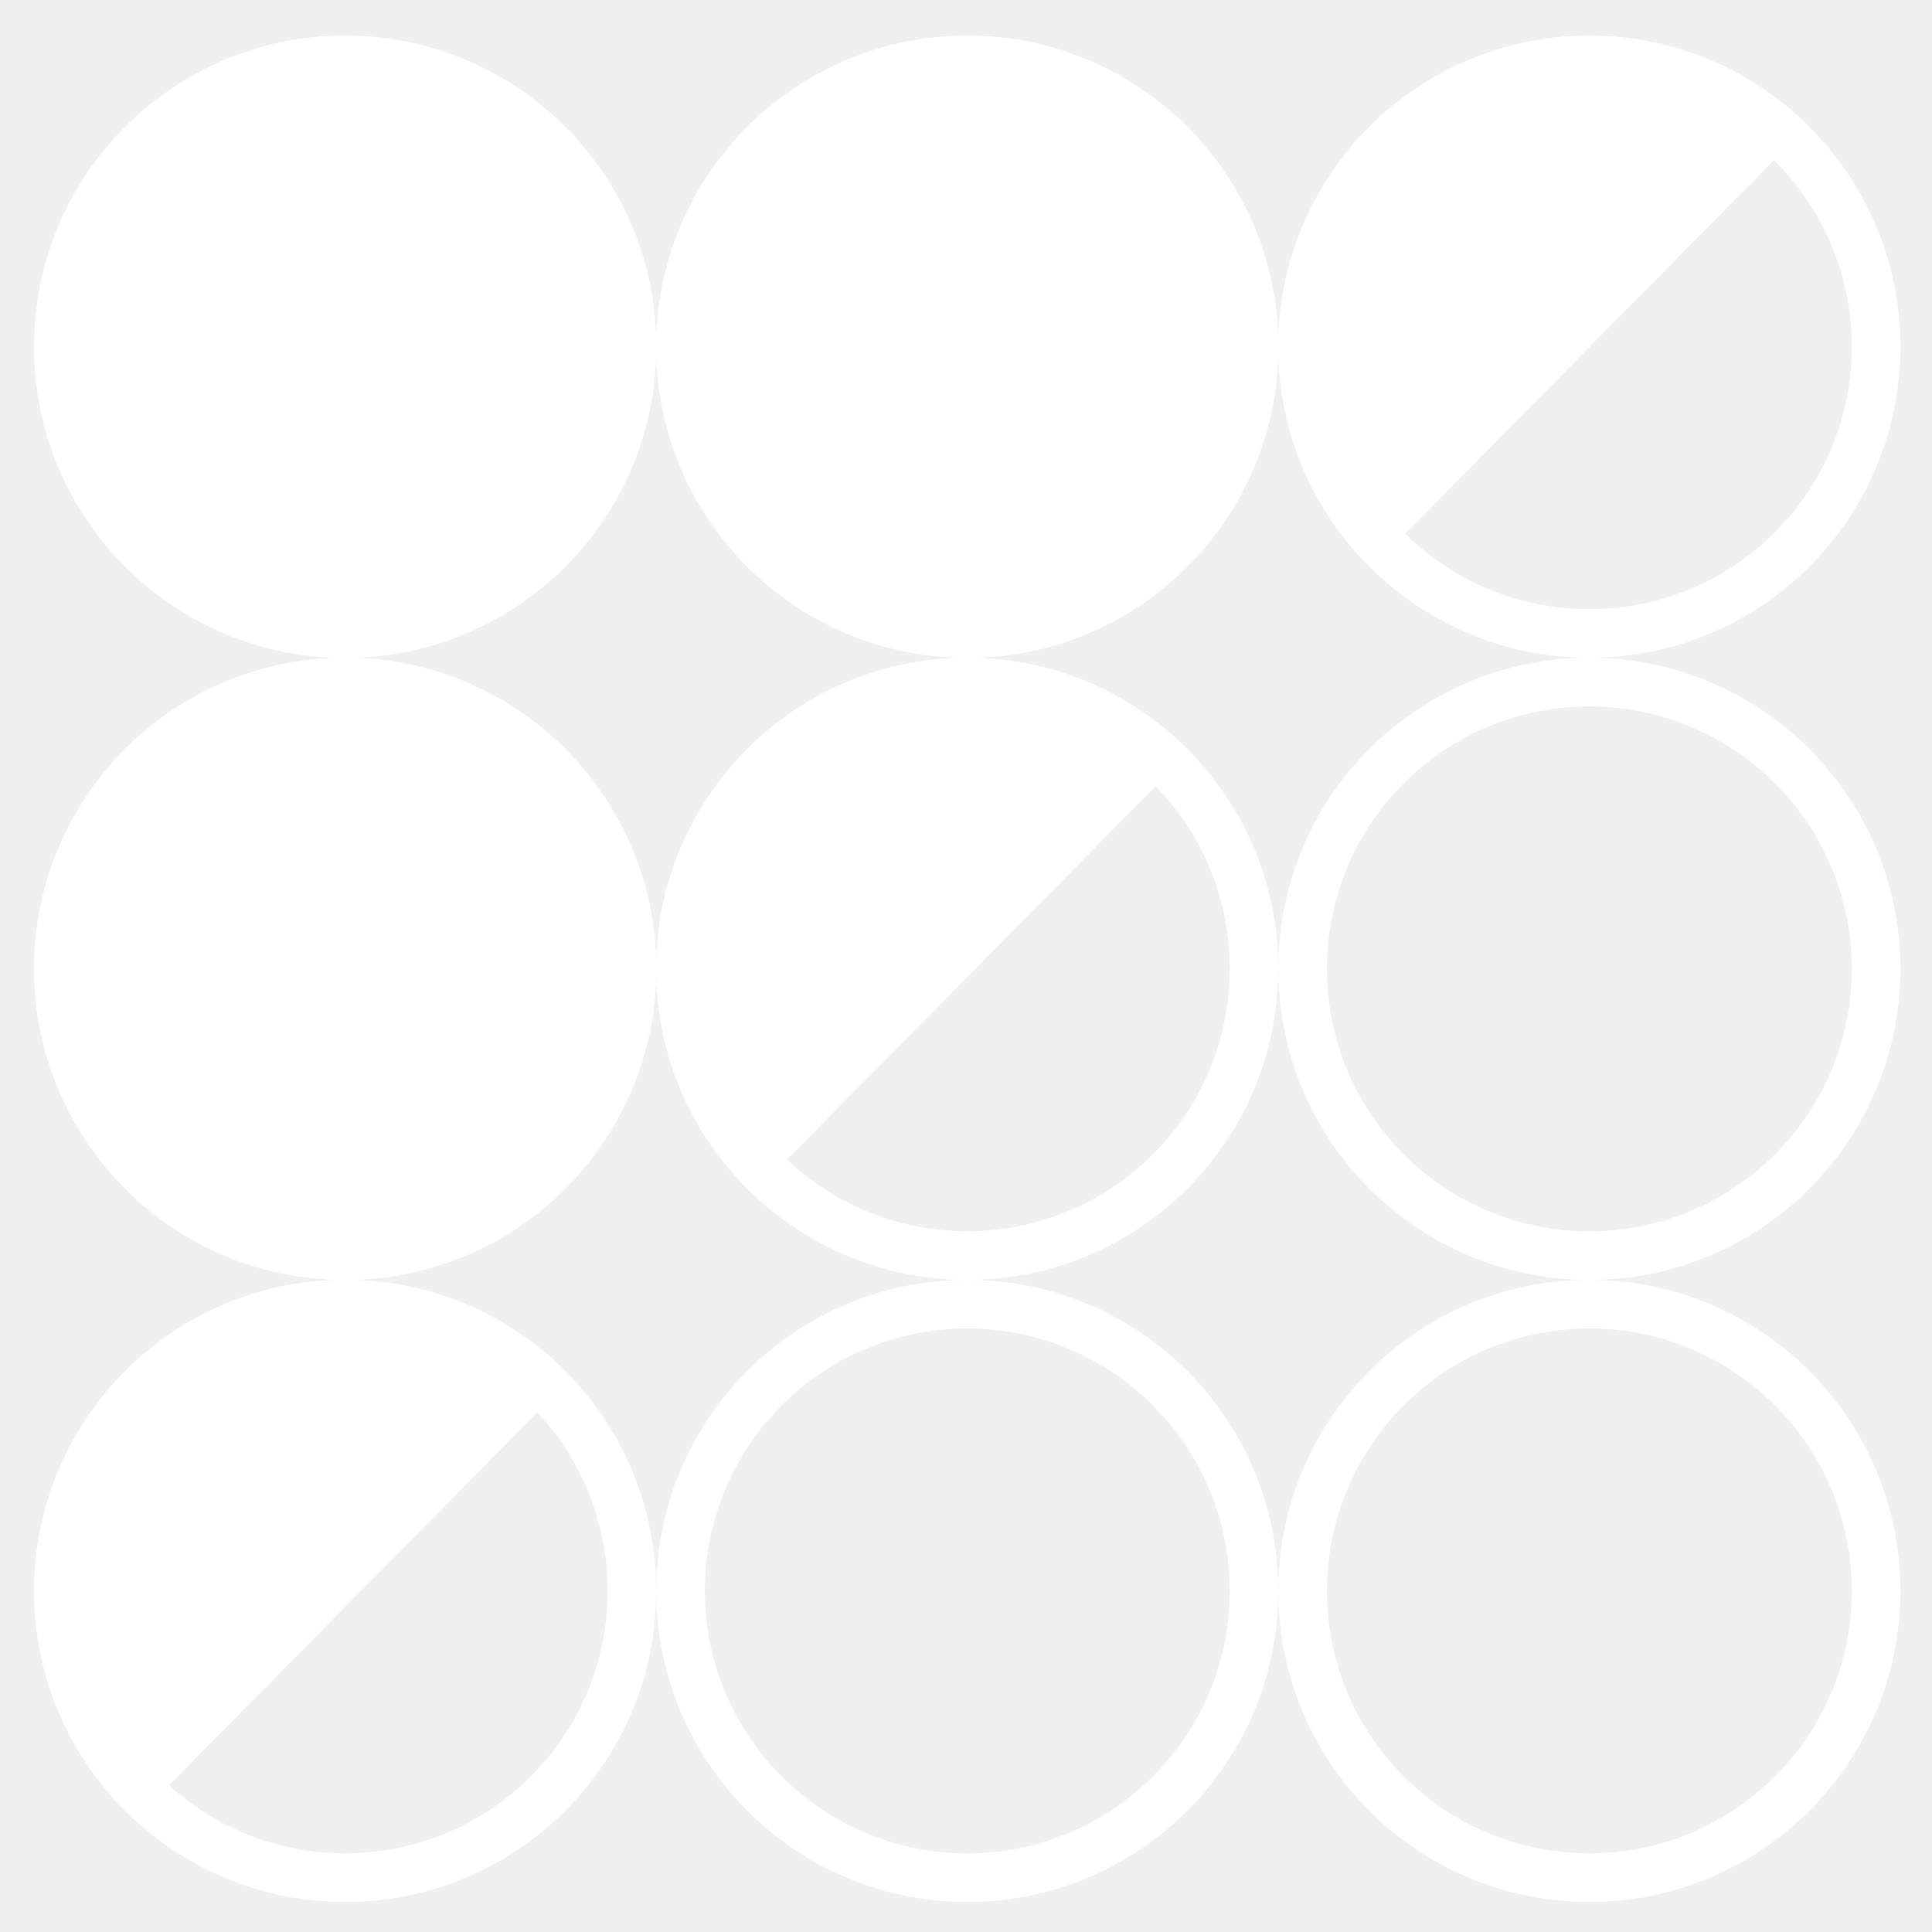
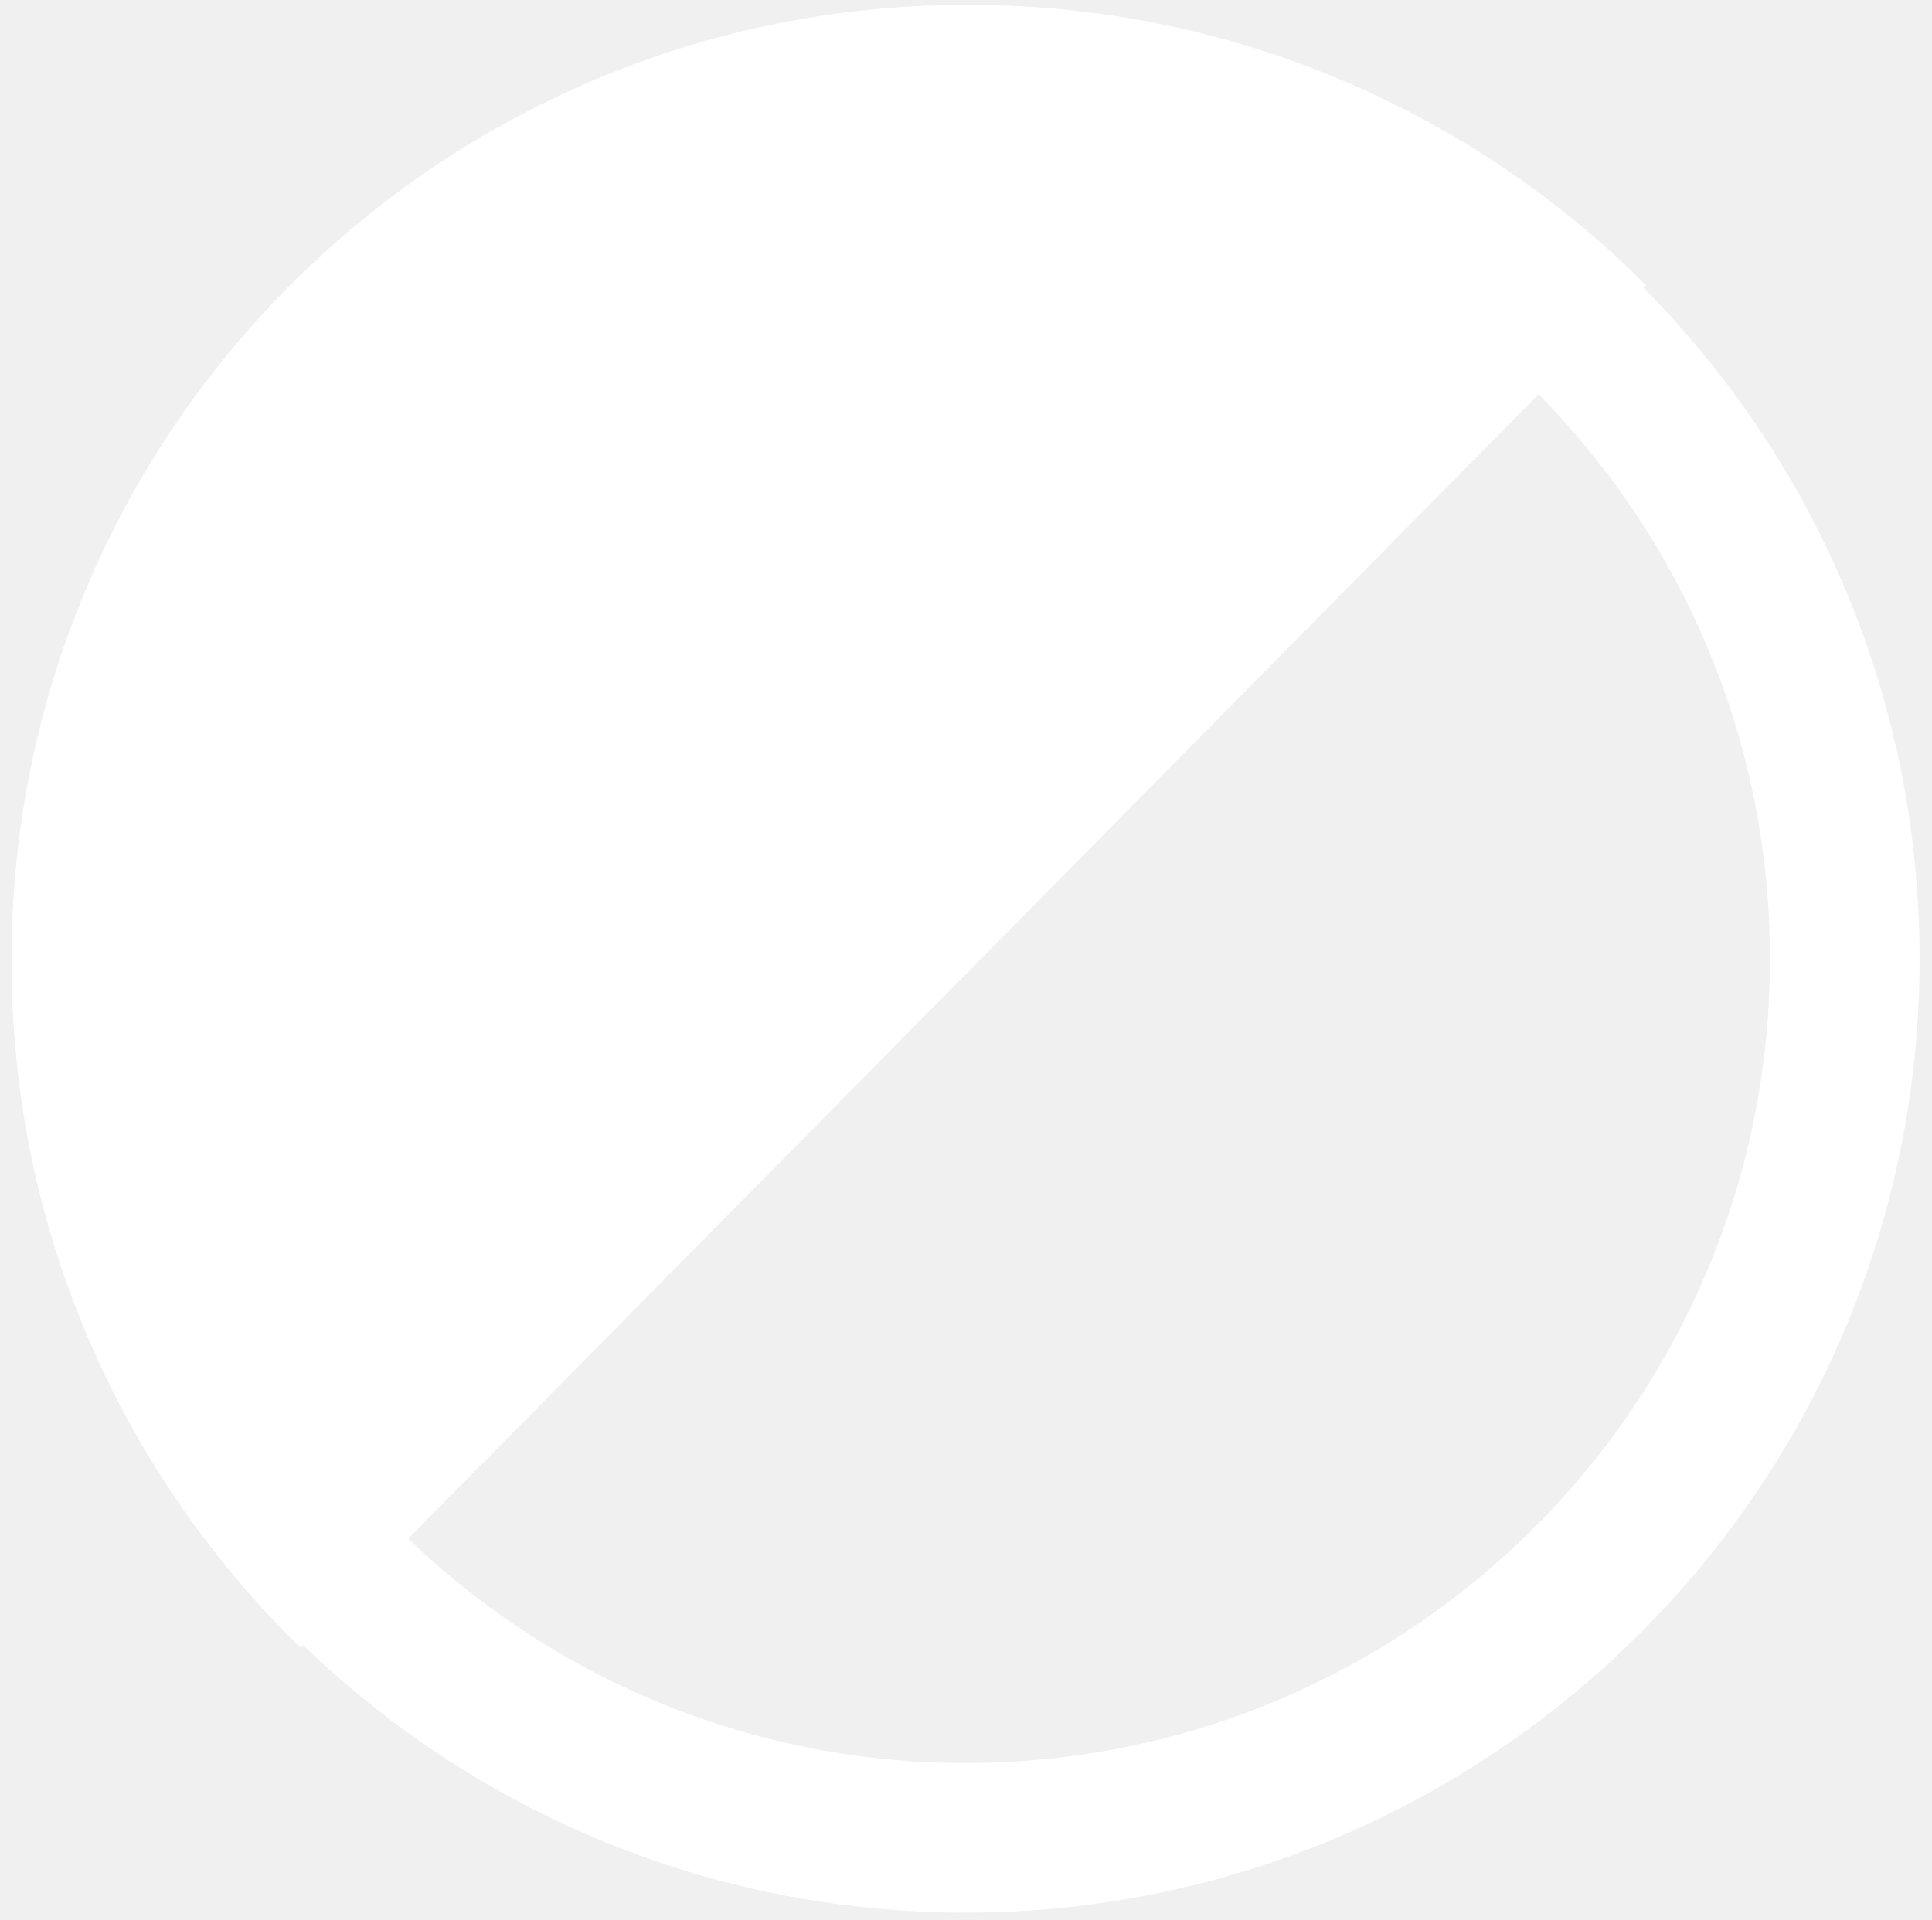
- <svg xmlns="http://www.w3.org/2000/svg" width="159" height="159" viewBox="0 0 159 159" fill="none">
-   <mask id="mask0_25_62" style="mask-type:alpha" maskUnits="userSpaceOnUse" x="-8" y="-4" width="171" height="162">
-     <path d="M3.249 157L161 -2.723H-6.611V157H3.249Z" fill="#D9D9D9" stroke="black" />
+ <svg xmlns="http://www.w3.org/2000/svg" width="161" height="160" viewBox="0 0 161 160" fill="none">
+   <mask id="mask0_84_64" style="mask-type:alpha" maskUnits="userSpaceOnUse" x="-7" y="-6" width="174" height="165">
+     <path d="M3.943 157.968L165.269 -5.375H-6.14V157.968H3.943Z" fill="#D9D9D9" stroke="black" stroke-width="1.023" />
  </mask>
-   <g mask="url(#mask0_25_62)">
-     <circle cx="130.801" cy="28.537" r="25.598" fill="white" />
-     <circle cx="130.801" cy="79.733" r="25.598" fill="white" />
-     <circle cx="130.801" cy="130.928" r="25.598" fill="white" />
-     <circle cx="79.605" cy="28.537" r="25.598" fill="white" />
-     <circle cx="79.605" cy="79.733" r="25.598" fill="white" />
-     <circle cx="79.605" cy="130.928" r="25.598" fill="white" />
-     <circle cx="28.41" cy="28.537" r="25.598" fill="white" />
-     <circle cx="28.41" cy="79.733" r="25.598" fill="white" />
-     <circle cx="28.41" cy="130.928" r="25.598" fill="white" />
+   <g mask="url(#mask0_84_64)">
+     <circle cx="80.765" cy="80.215" r="79.799" fill="white" />
  </g>
-   <circle cx="130.801" cy="28.537" r="23.598" stroke="white" stroke-width="4" />
-   <circle cx="130.801" cy="79.733" r="23.598" stroke="white" stroke-width="4" />
-   <circle cx="130.801" cy="130.928" r="23.598" stroke="white" stroke-width="4" />
-   <circle cx="79.605" cy="28.537" r="23.598" stroke="white" stroke-width="4" />
-   <circle cx="79.605" cy="79.733" r="23.598" stroke="white" stroke-width="4" />
-   <circle cx="79.605" cy="130.928" r="23.598" stroke="white" stroke-width="4" />
-   <circle cx="28.41" cy="28.537" r="23.598" stroke="white" stroke-width="4" />
-   <circle cx="28.41" cy="79.733" r="23.598" stroke="white" stroke-width="4" />
-   <circle cx="28.41" cy="130.928" r="23.598" stroke="white" stroke-width="4" />
+   <circle cx="80.467" cy="79.916" r="73.265" stroke="white" stroke-width="12.47" />
</svg>
